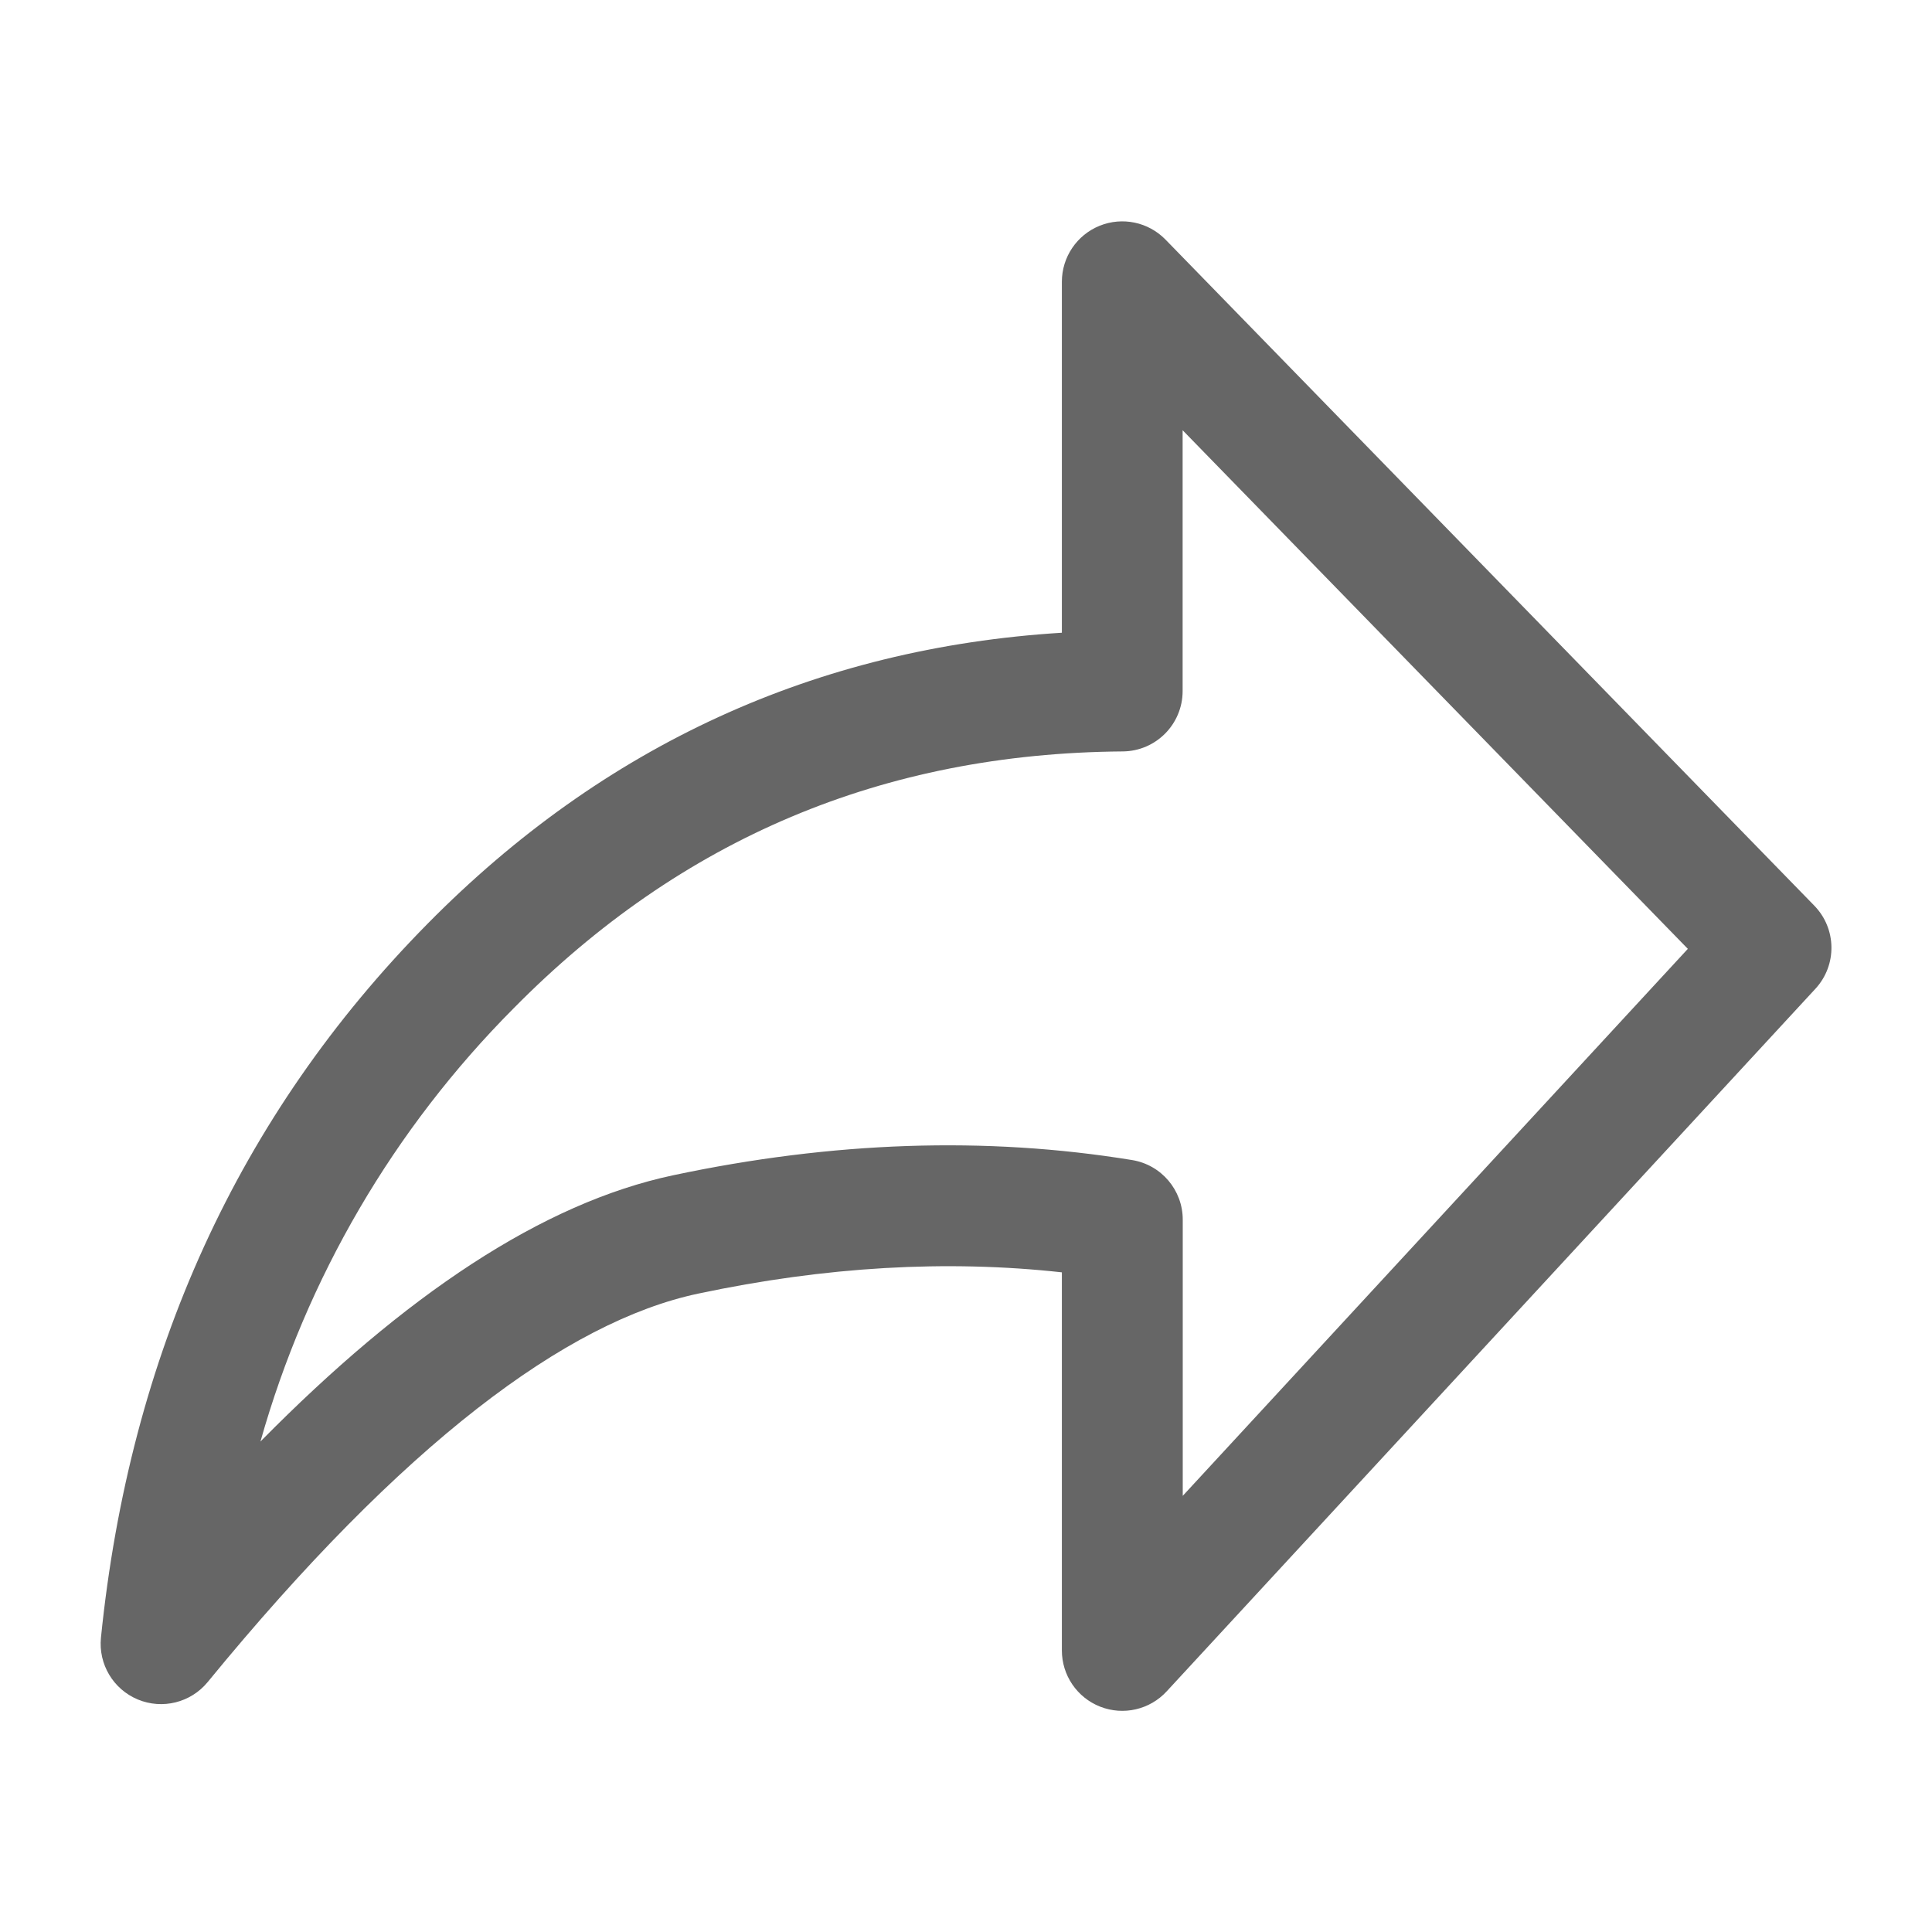
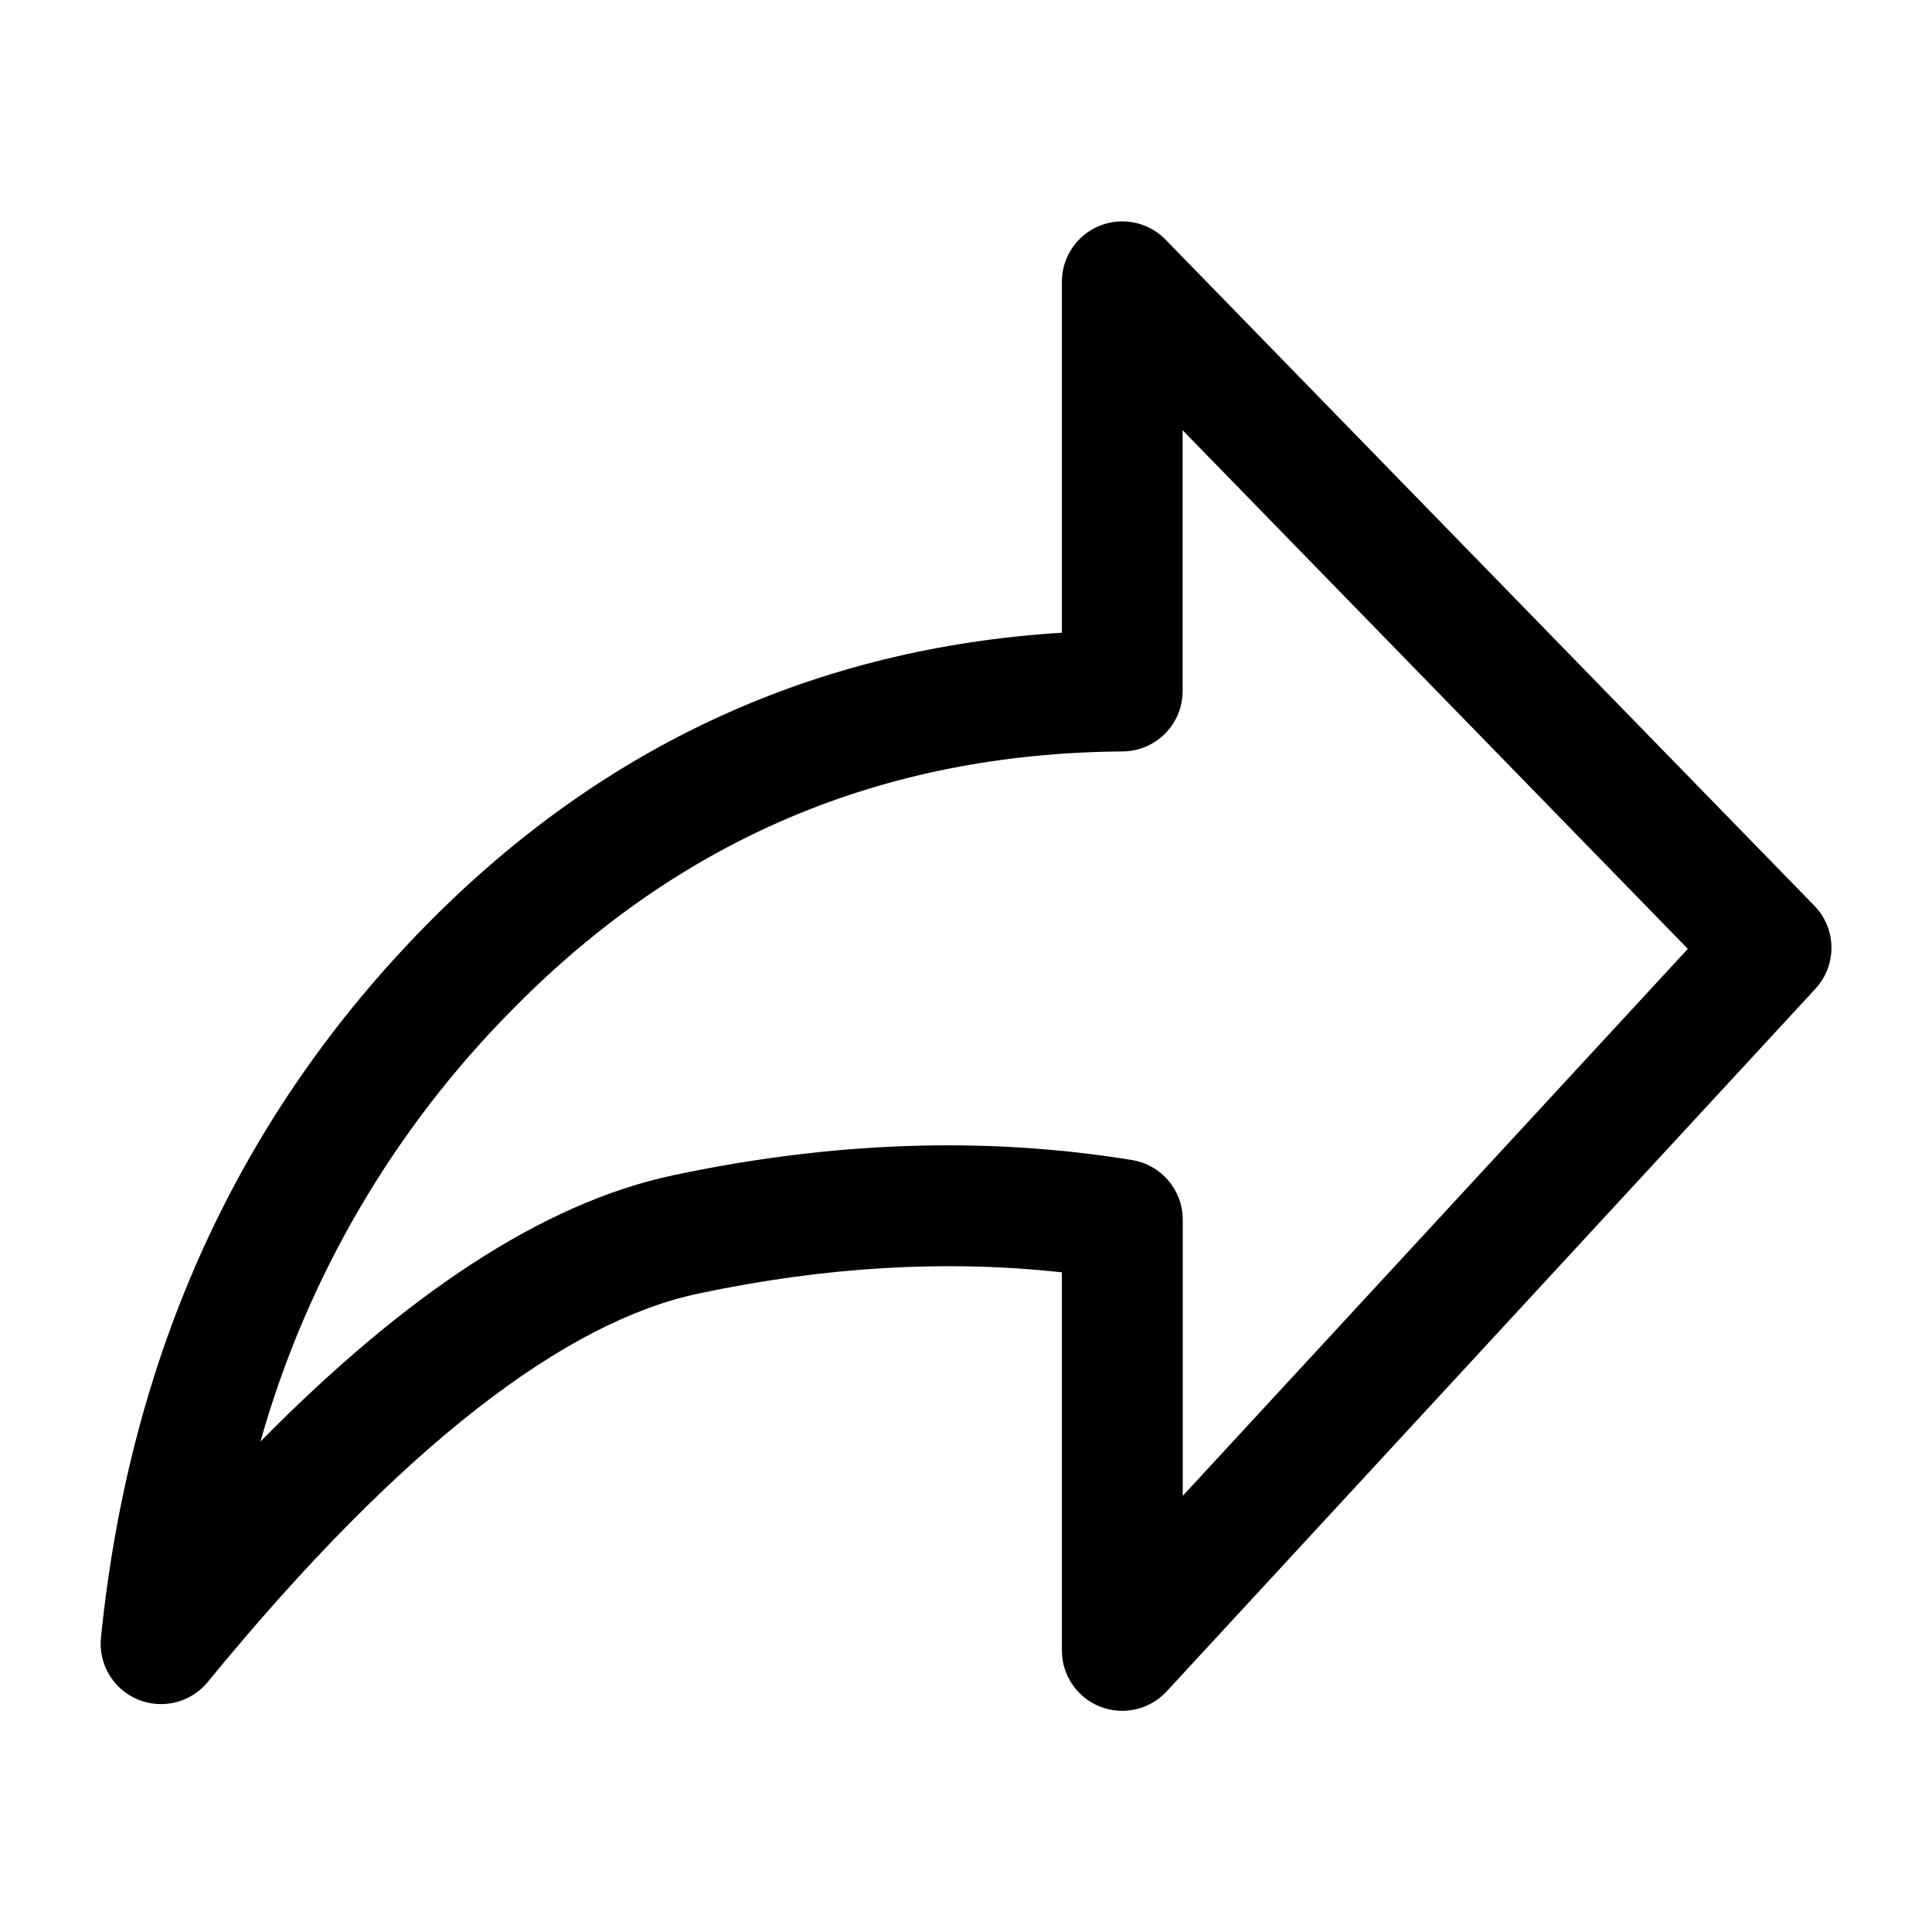
- <svg xmlns="http://www.w3.org/2000/svg" fill="none" viewBox="0 0 16 16">
-   <path fill="#666" d="M9.106 1.87a.5.5 0 0 1 .546.114L15.025 7.5a.5.5 0 0 1 .01.688l-5.373 5.819a.5.5 0 0 1-.868-.34v-3.13c-.953-.105-1.956-.048-3.011.176-1.089.23-2.444 1.24-4.063 3.217a.5.5 0 0 1-.884-.367c.238-2.345 1.138-4.325 2.705-5.913 1.458-1.478 3.217-2.284 5.253-2.41V2.333a.5.5 0 0 1 .312-.463Zm.688 1.693v2.16a.5.5 0 0 1-.496.5c-1.984.015-3.657.721-5.045 2.128a8.267 8.267 0 0 0-2.096 3.587c1.196-1.213 2.334-1.975 3.418-2.205 1.32-.28 2.587-.324 3.8-.126a.5.5 0 0 1 .42.494v2.287l4.183-4.53-4.184-4.295Z" data-follow-fill="#666" />
+ <svg xmlns="http://www.w3.org/2000/svg" viewBox="0 0 16 16" fill="currentColor">
+   <g class="redo">
+     <path class="Vector (Stroke)" d="M9.106 1.87a.5.5 0 0 1 .546.114L15.025 7.5a.5.5 0 0 1 .01.688l-5.373 5.819a.5.5 0 0 1-.868-.34v-3.13c-.953-.105-1.956-.048-3.011.176-1.089.23-2.444 1.24-4.063 3.217a.5.5 0 0 1-.884-.367c.238-2.345 1.138-4.325 2.705-5.913 1.458-1.478 3.217-2.284 5.253-2.41V2.333a.5.5 0 0 1 .312-.463Zm.688 1.693v2.16a.5.5 0 0 1-.496.5c-1.984.015-3.657.721-5.045 2.128a8.267 8.267 0 0 0-2.096 3.587c1.196-1.213 2.334-1.975 3.418-2.205 1.32-.28 2.587-.324 3.8-.126a.5.5 0 0 1 .42.494v2.287l4.183-4.53-4.184-4.295Z" />
+   </g>
</svg>
